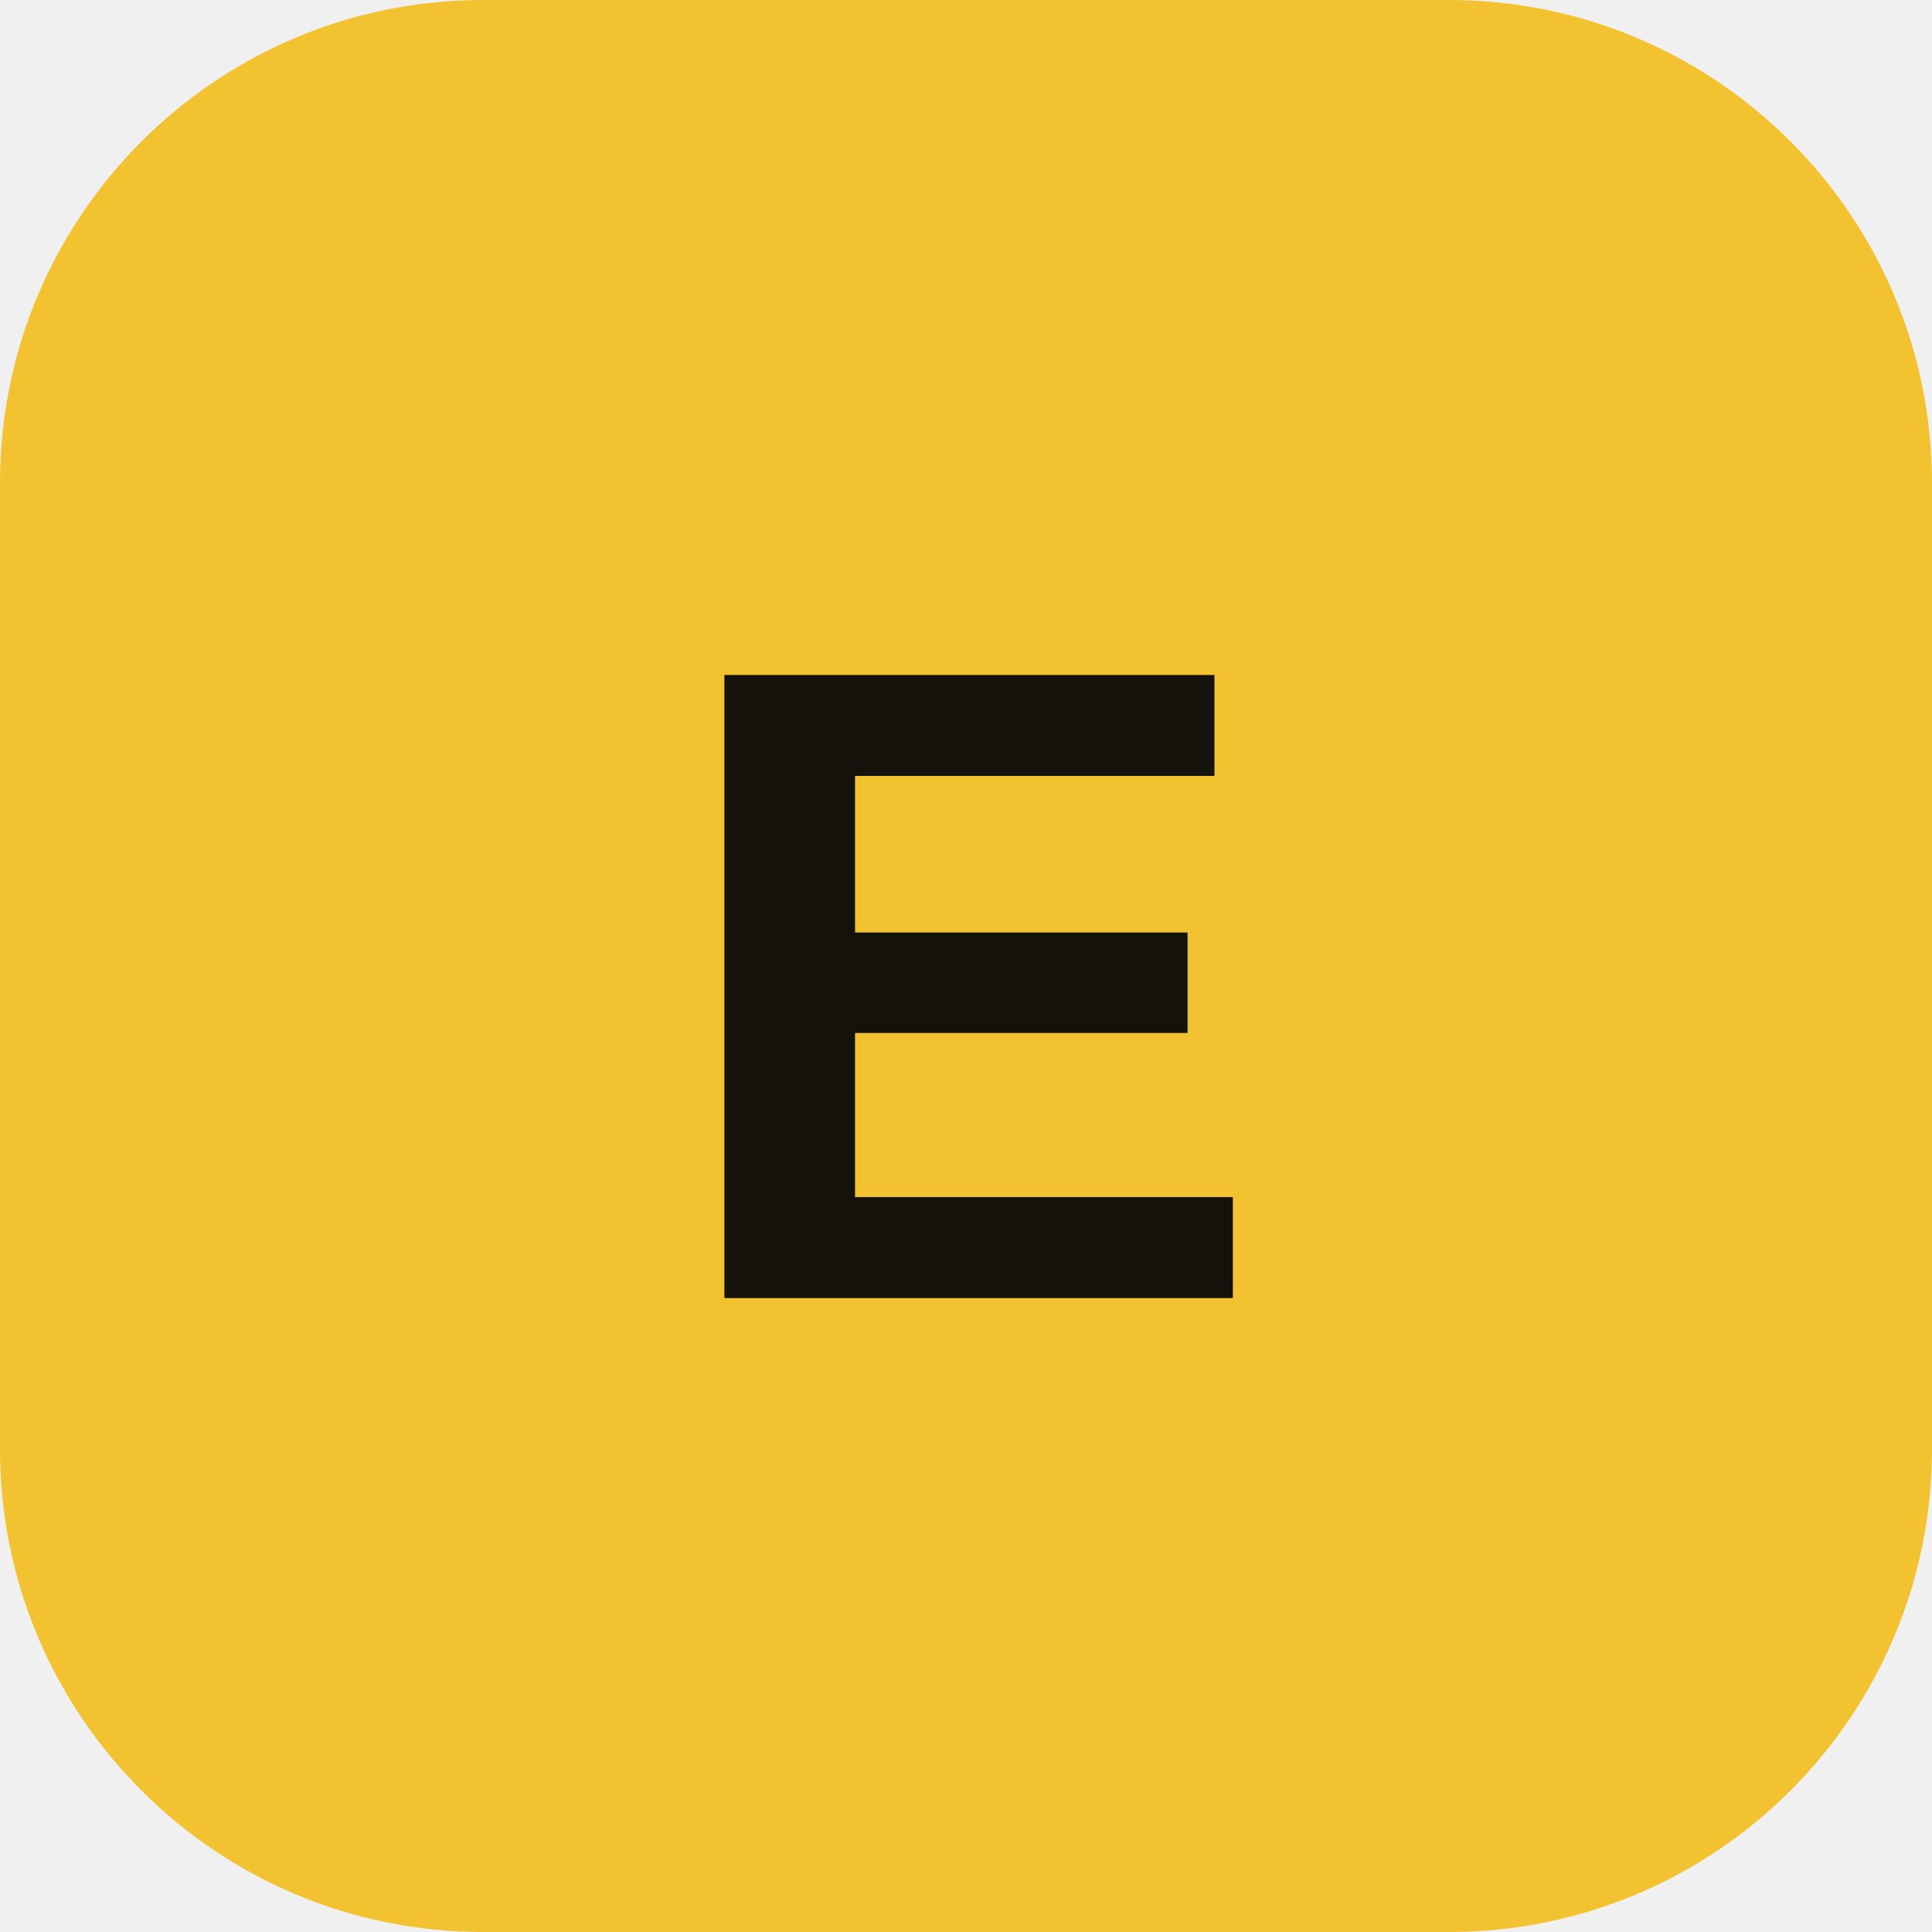
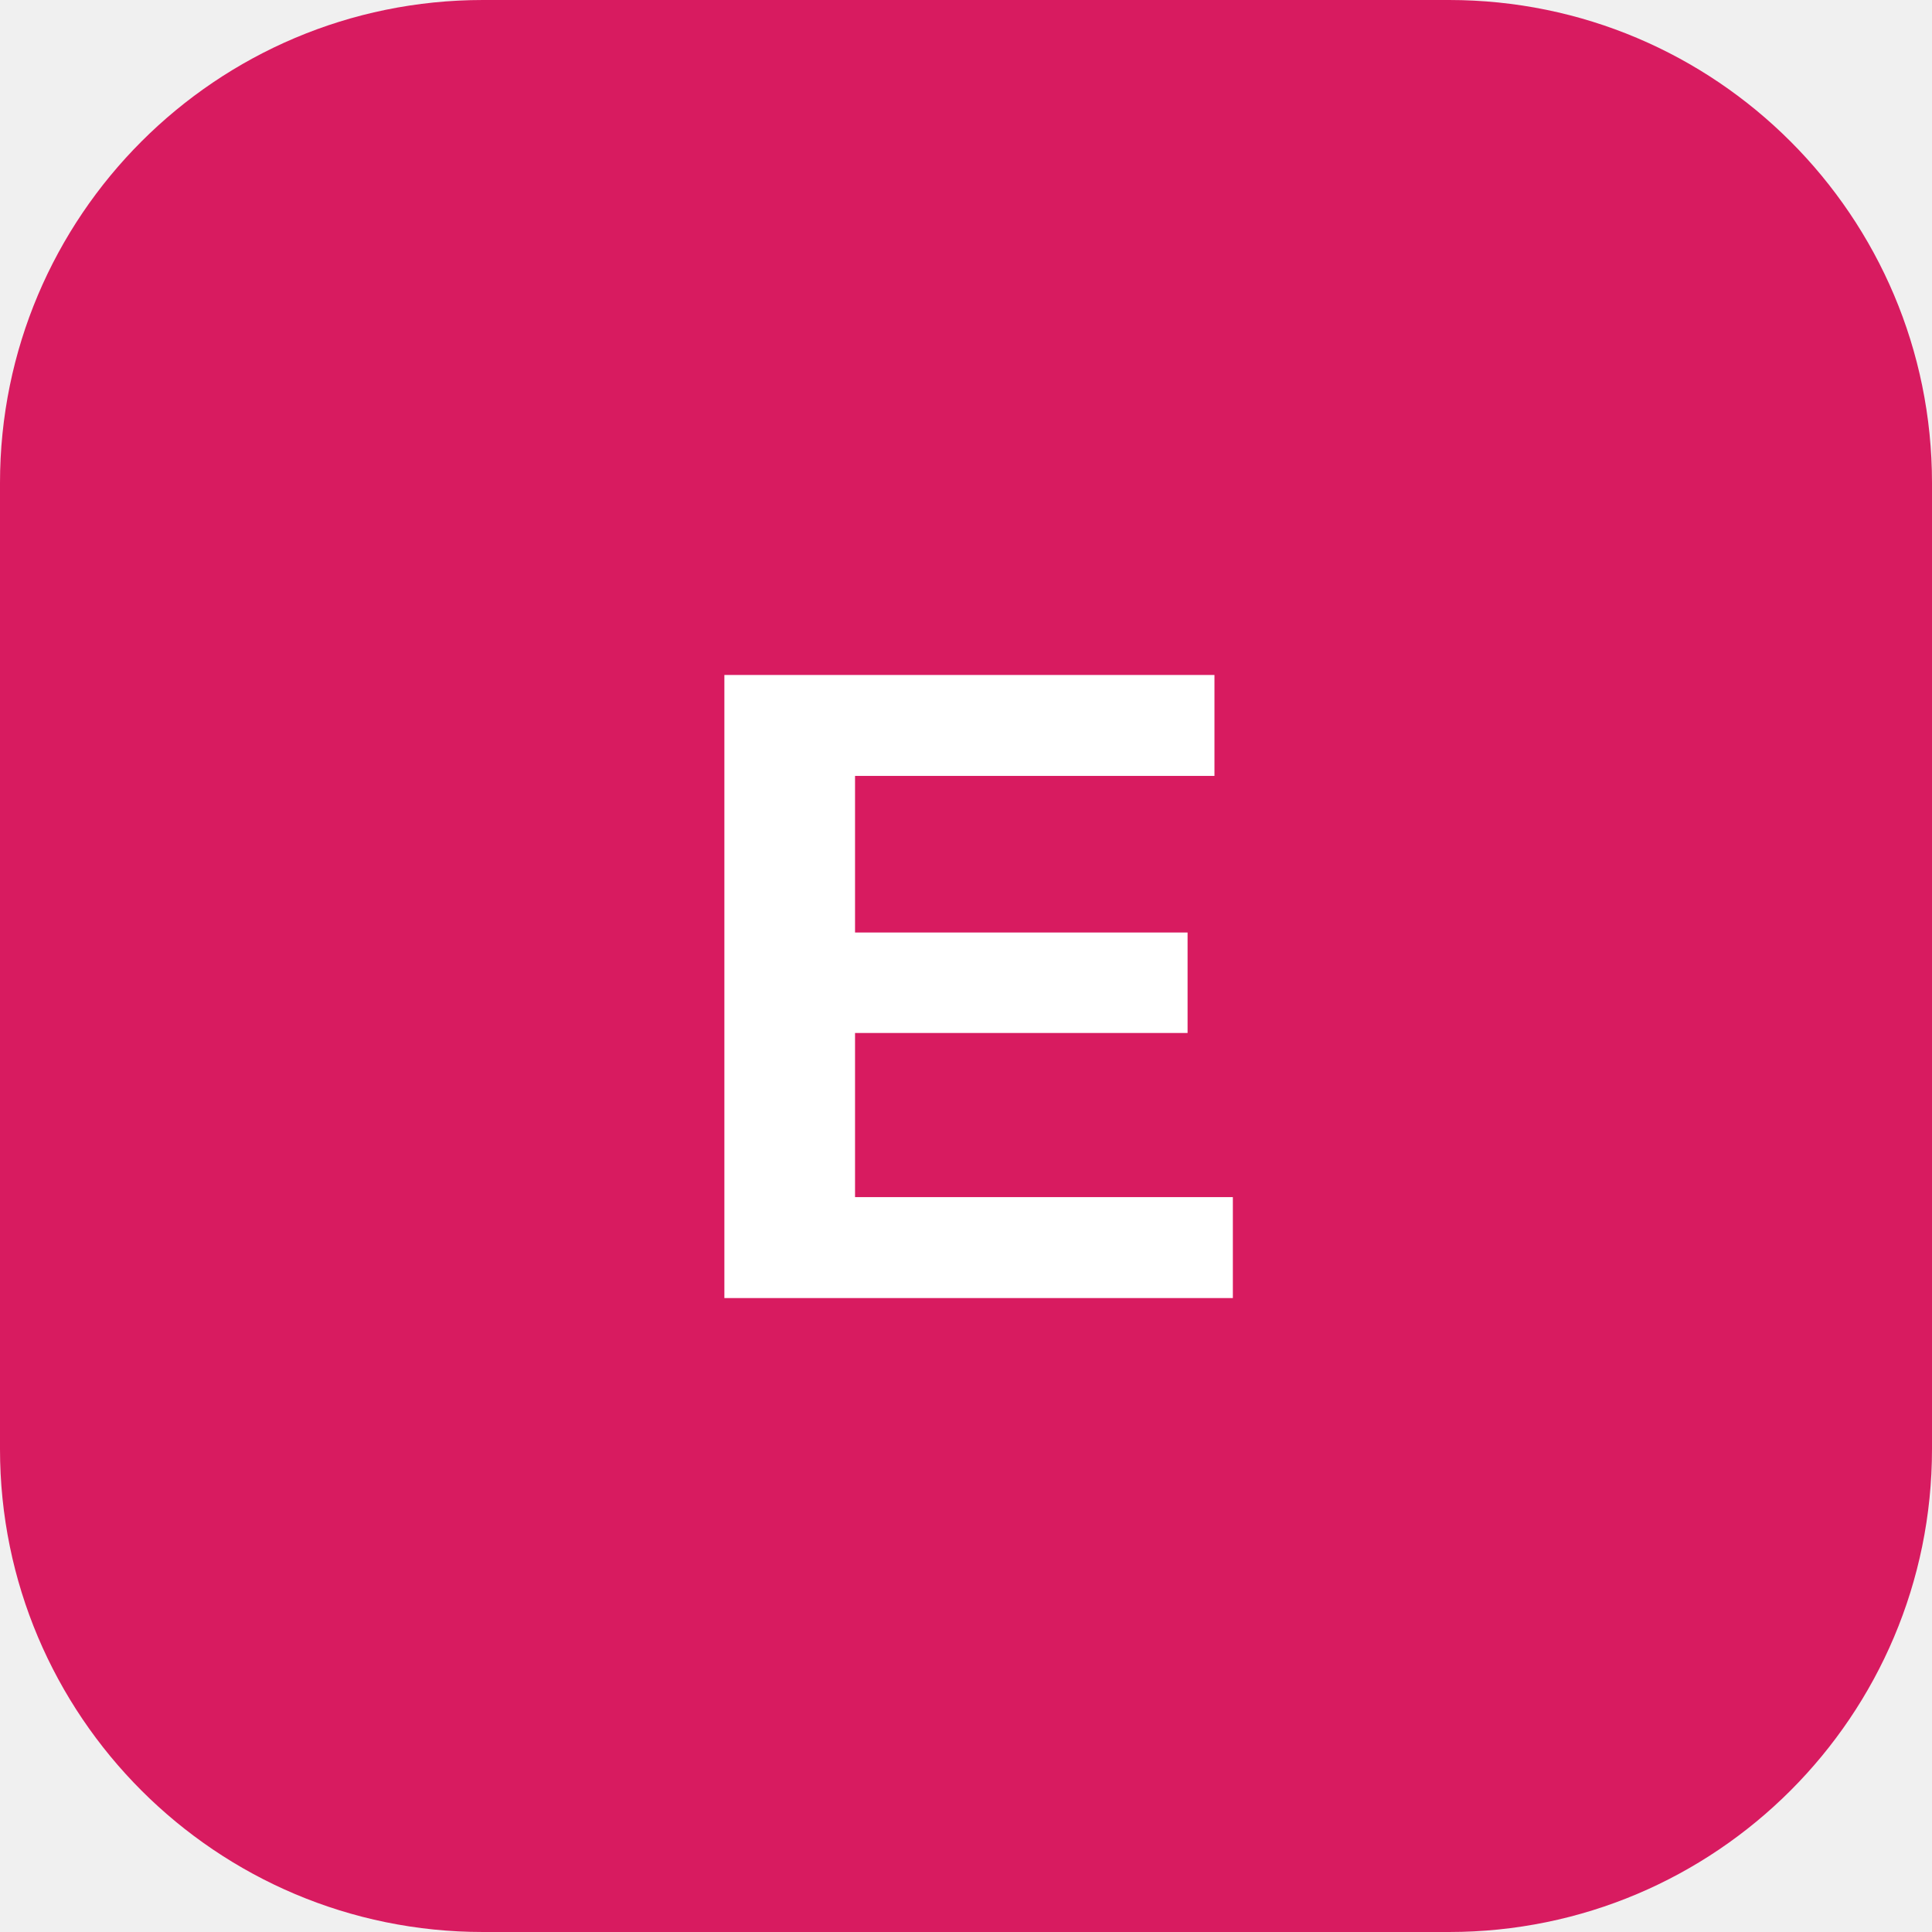
<svg xmlns="http://www.w3.org/2000/svg" viewBox="0 0 64 64">
-   <rect width="64" height="64" rx="16" fill="#f2c230" />
-   <text x="32" y="43" font-family="Arial" font-weight="700" font-size="30" text-anchor="middle" fill="#14120a">E</text>
+   <rect width="64" height="64" rx="16" fill="#d81b60" />
+   <text x="32" y="43" font-family="Arial" font-weight="700" font-size="30" text-anchor="middle" fill="#ffffff">E</text>
</svg>
